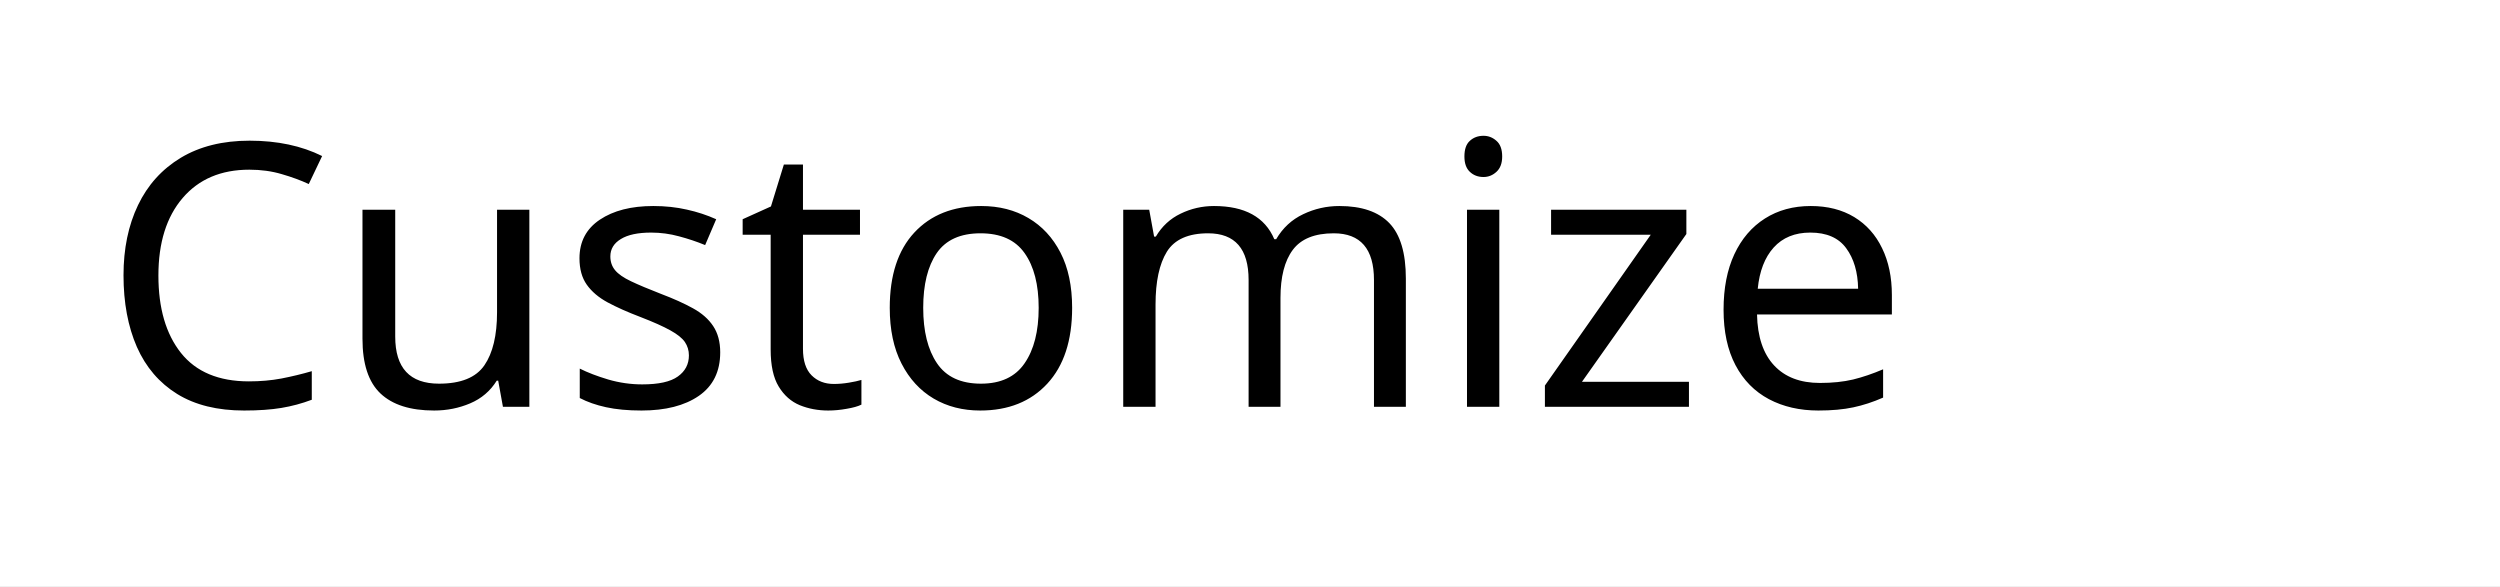
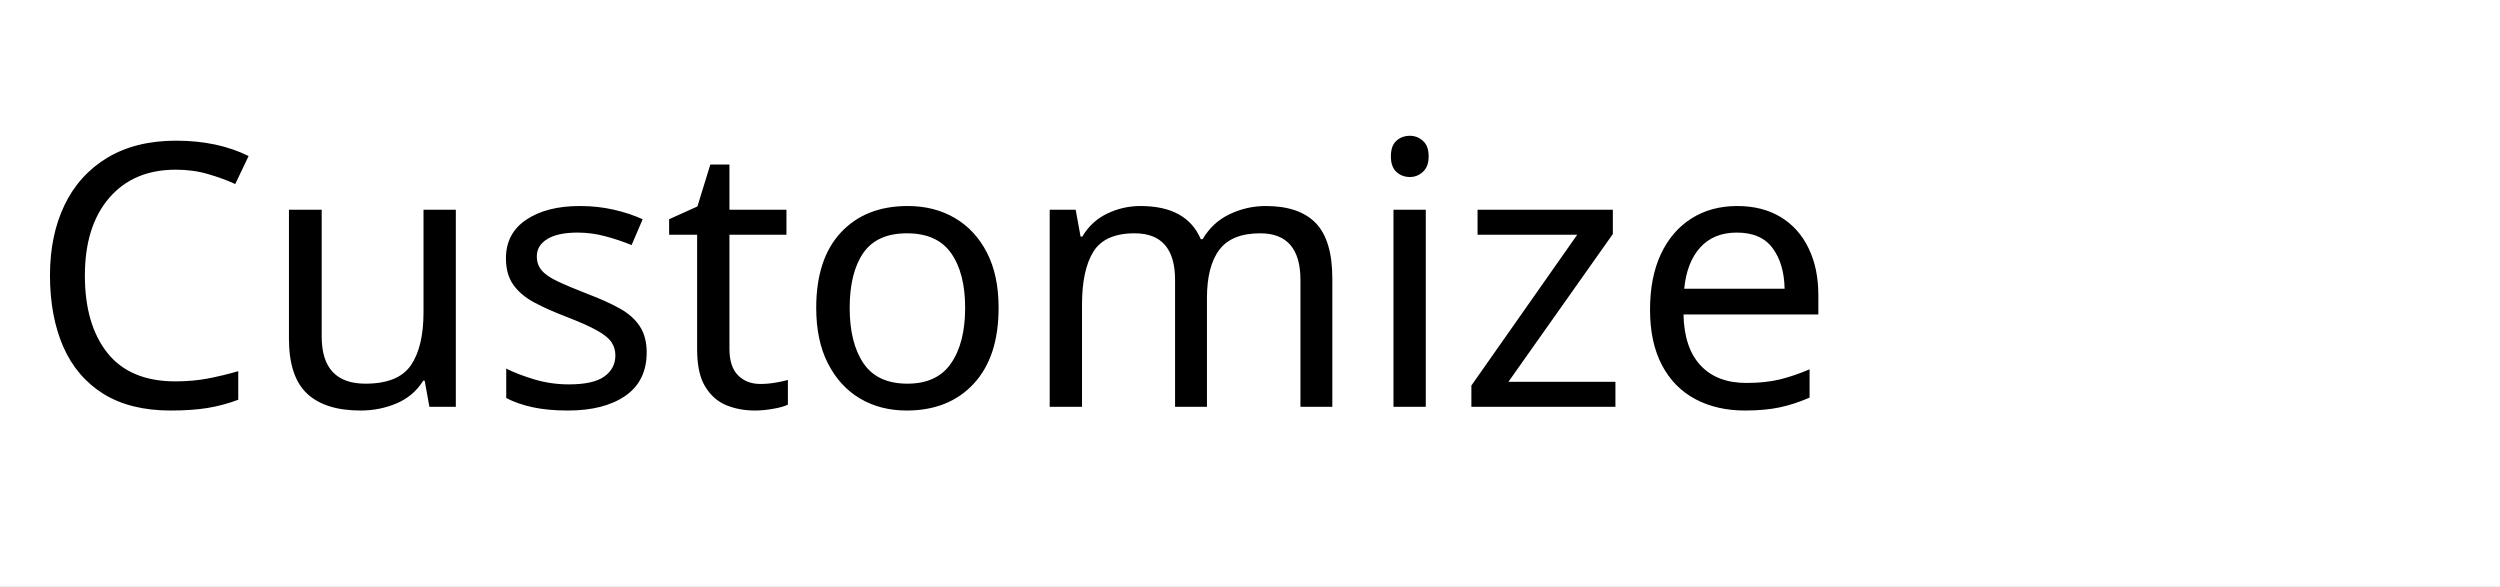
<svg xmlns="http://www.w3.org/2000/svg" version="1.1" width="136" height="31.879" viewBox="0,0,136,31.879">
-   <g transform="translate(-326.3153,-83.12069)">
+   <g transform="translate(-326.3153,-118.1207)">
    <g data-paper-data="{&quot;isPaintingLayer&quot;:true}" fill-rule="nonzero" stroke="none" stroke-linecap="butt" stroke-linejoin="miter" stroke-miterlimit="10" stroke-dasharray="" stroke-dashoffset="0" style="mix-blend-mode: normal">
-       <path d="M326.315,115v-31.879h136v31.879z" fill="#ffffff" stroke-width="0" />
-       <text transform="translate(331.8153,105.25) scale(0.5,0.5)" font-size="40" xml:space="preserve" fill="#000000" fill-rule="nonzero" stroke="none" stroke-width="1" stroke-linecap="butt" stroke-linejoin="miter" stroke-miterlimit="10" stroke-dasharray="" stroke-dashoffset="0" font-family="Sans Serif" font-weight="normal" text-anchor="start" style="mix-blend-mode: normal">
+       <path d="M326.315,150v-31.879h136v31.879z" fill="#ffffff" stroke-width="0" />
+       <text transform="translate(327.8153,140.25) scale(0.5,0.5)" font-size="40" xml:space="preserve" fill="#000000" fill-rule="nonzero" stroke="none" stroke-width="1" stroke-linecap="butt" stroke-linejoin="miter" stroke-miterlimit="10" stroke-dasharray="" stroke-dashoffset="0" font-family="Sans Serif" font-weight="normal" text-anchor="start" style="mix-blend-mode: normal">
        <tspan x="0" dy="0">Customize</tspan>
      </text>
    </g>
  </g>
</svg>
